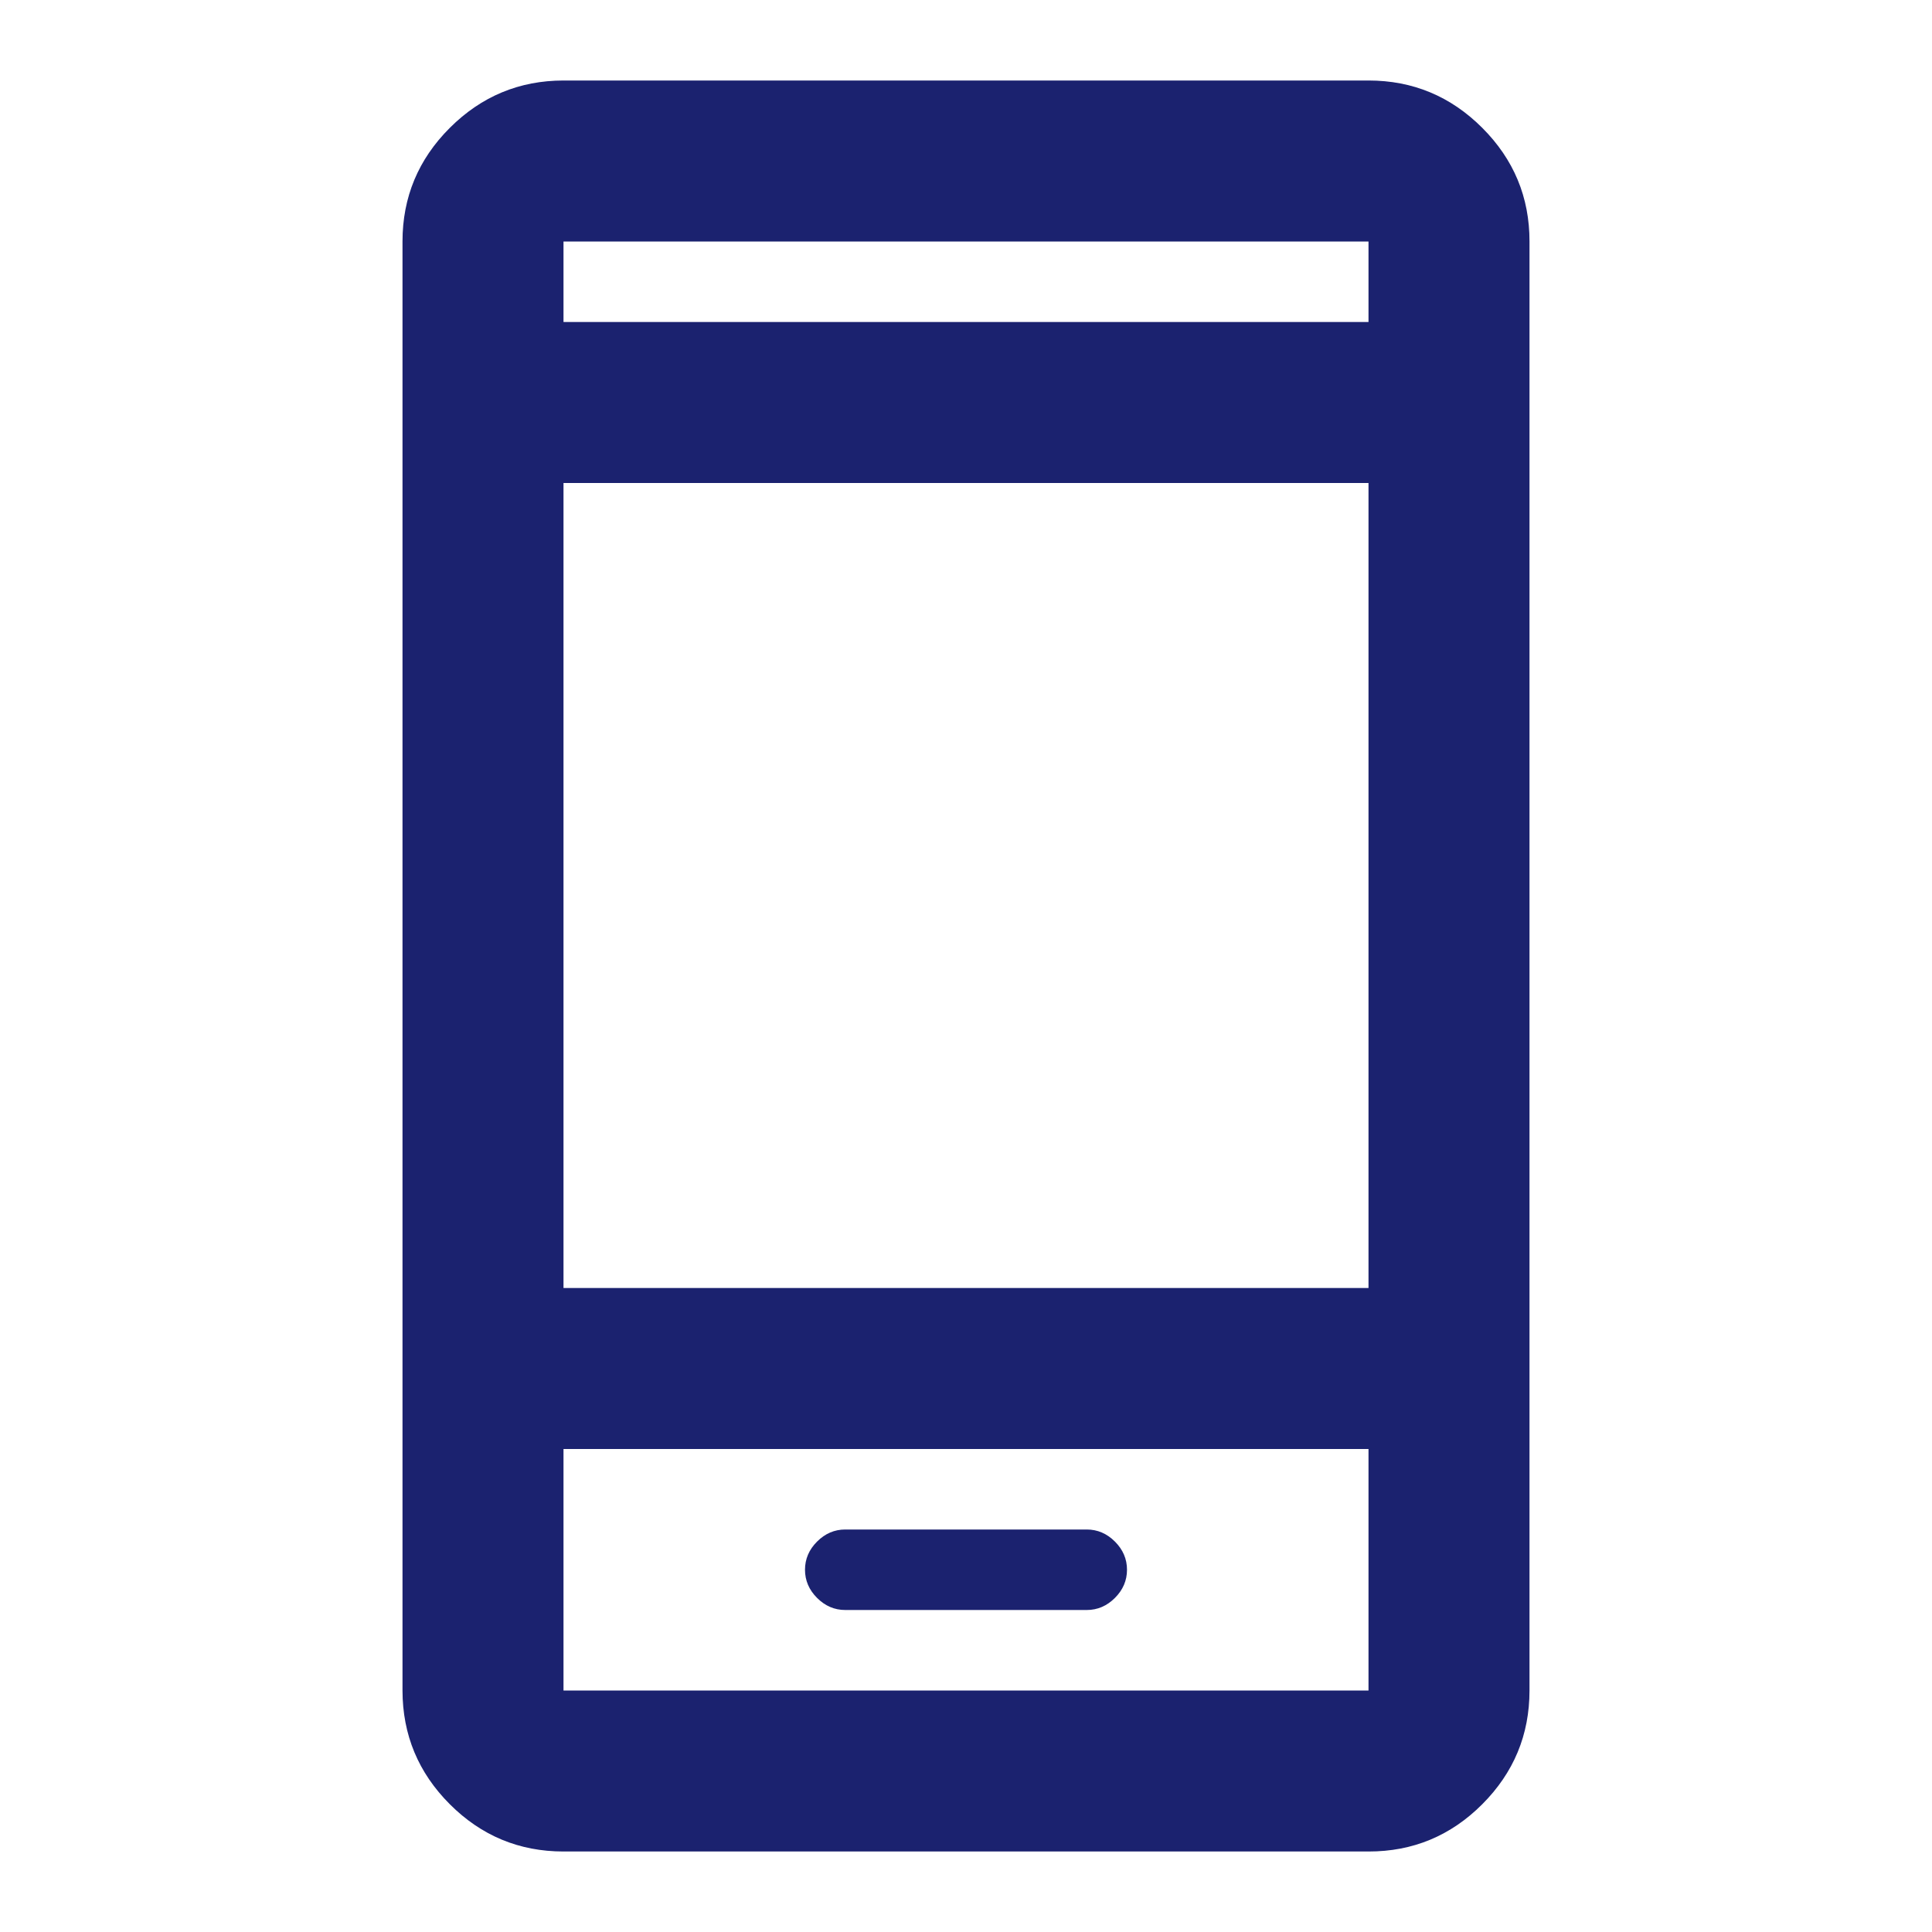
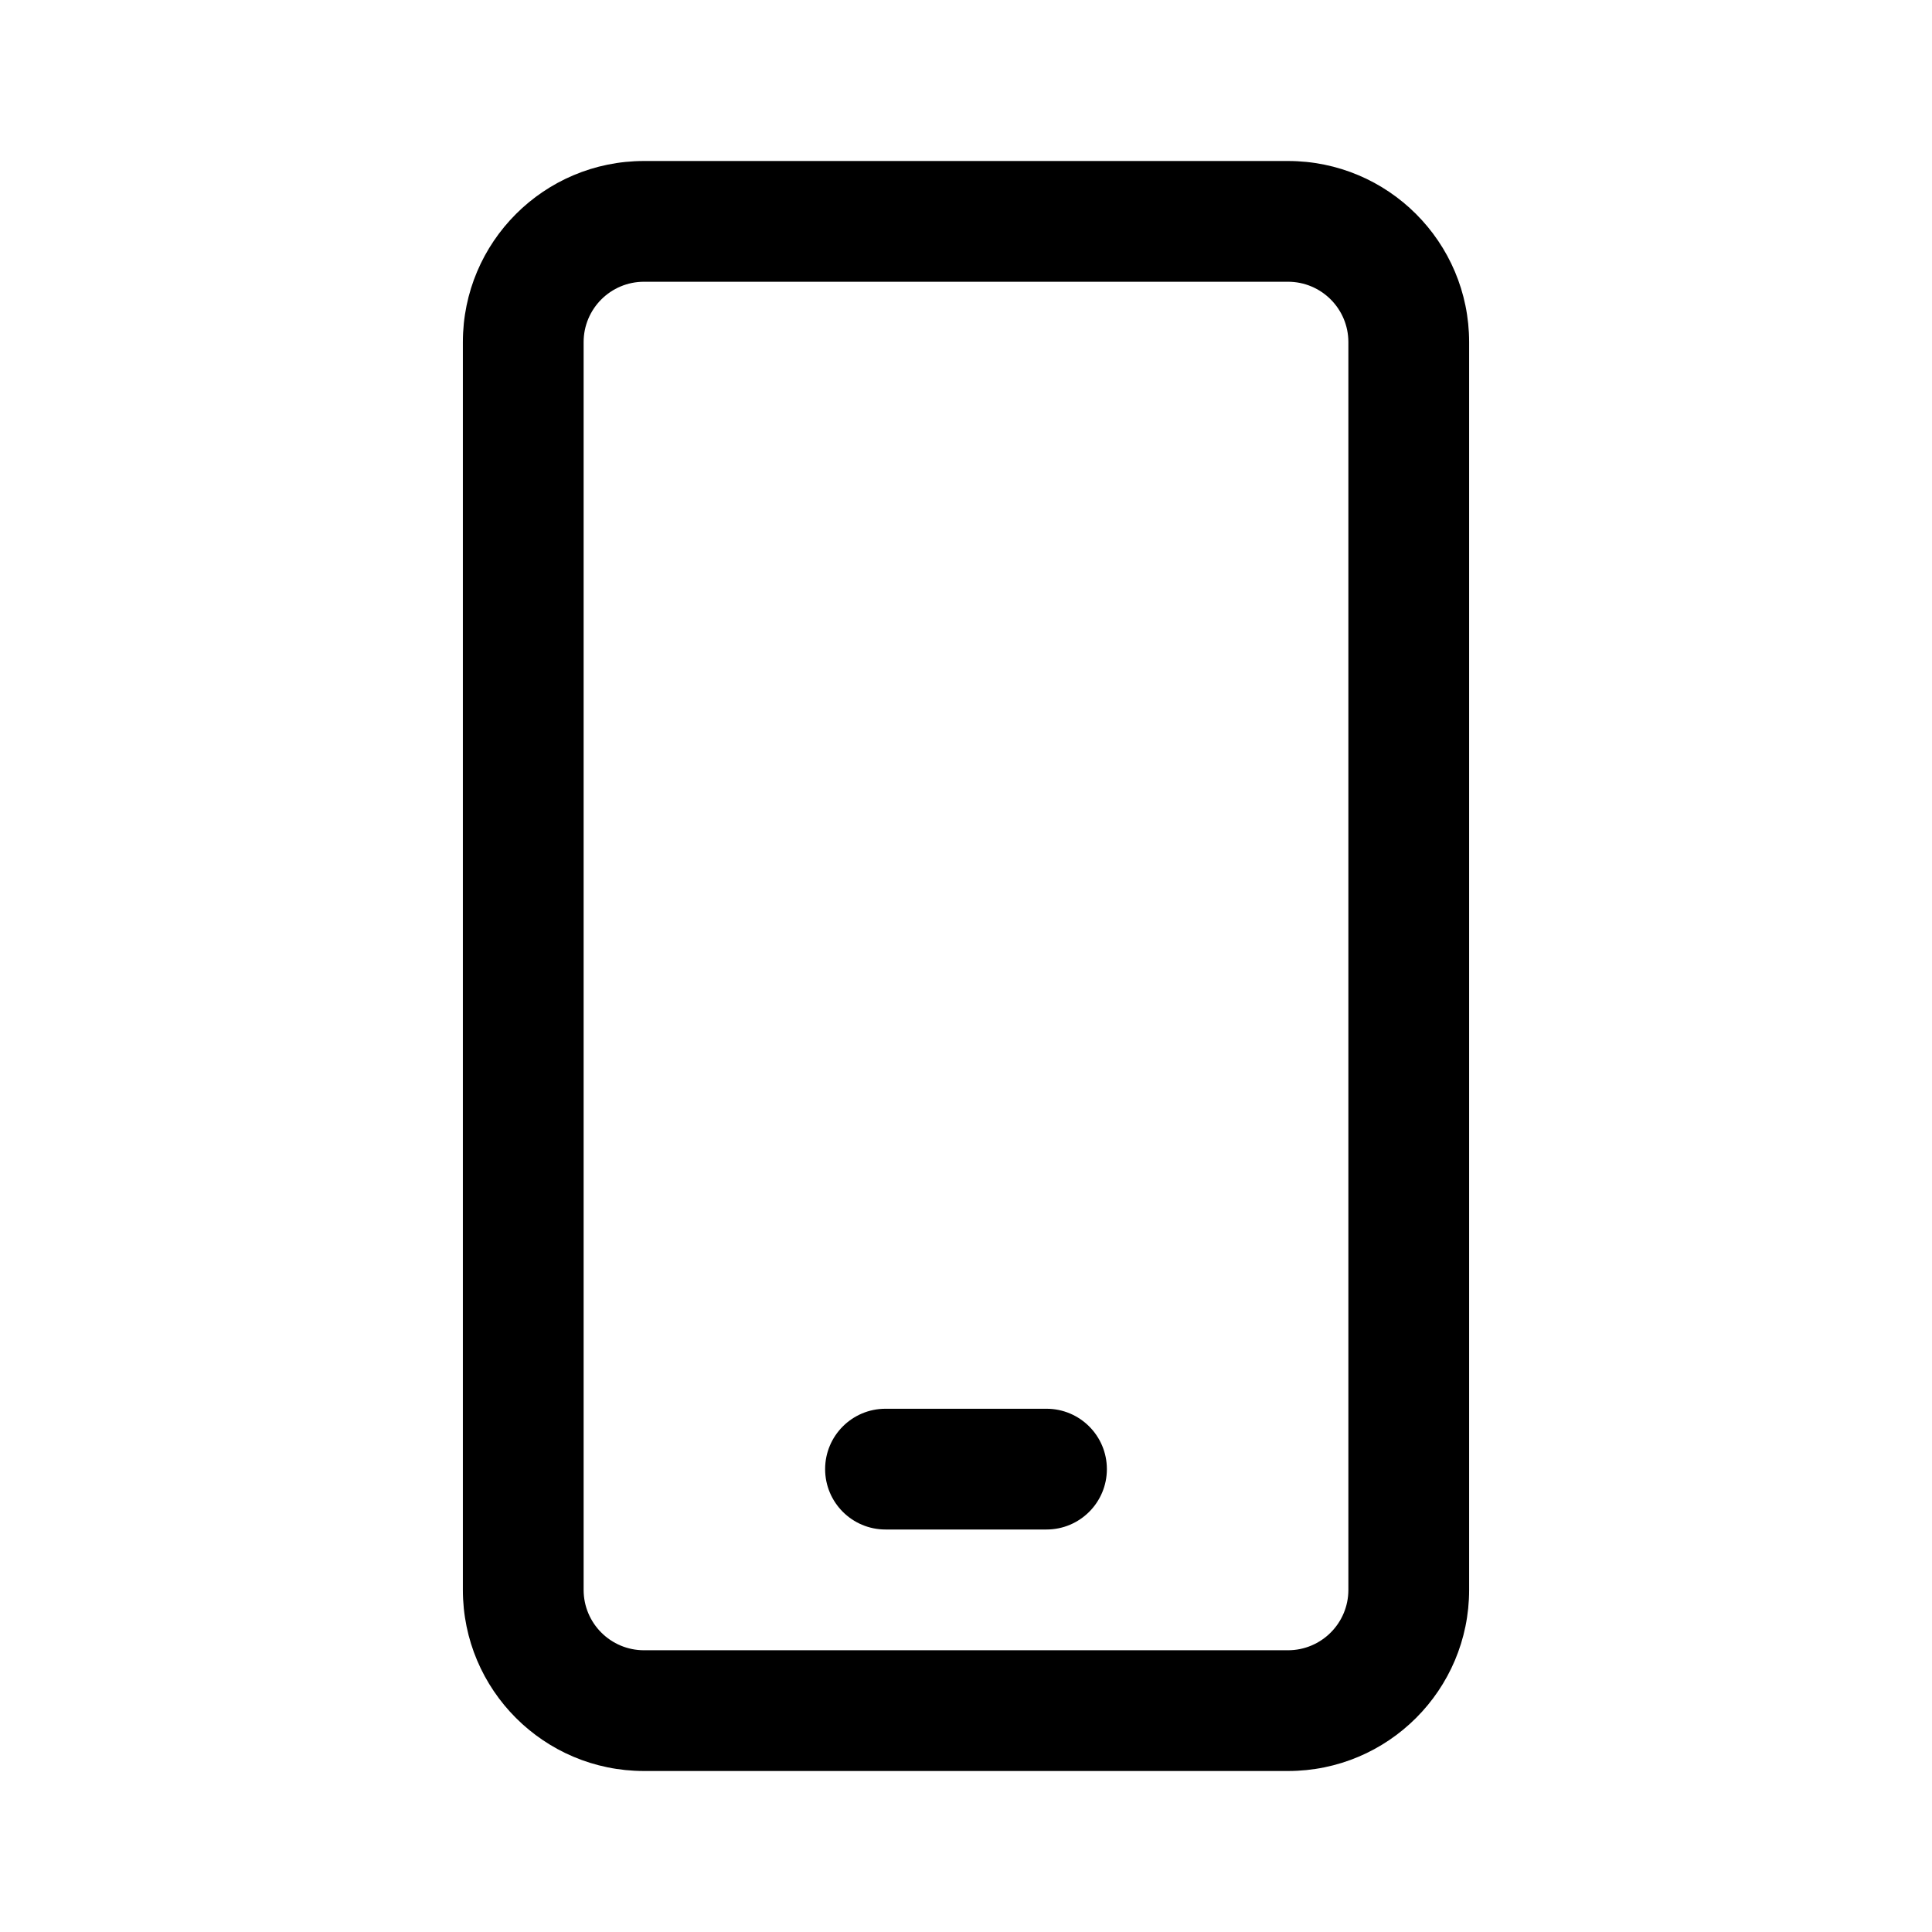
- <svg xmlns="http://www.w3.org/2000/svg" color="#1B226F" width="128" height="128" viewBox="0 0 24 24">
-   <path fill="currentColor" d="M10.5 20h3q.2 0 .35-.15t.15-.35t-.15-.35t-.35-.15h-3q-.2 0-.35.15t-.15.35t.15.35t.35.15M7 23q-.825 0-1.412-.587T5 21V3q0-.825.588-1.412T7 1h10q.825 0 1.413.588T19 3v18q0 .825-.587 1.413T17 23zm0-5v3h10v-3zm0-2h10V6H7zM7 4h10V3H7zm0 14v3zM7 4V3z" />
+ <svg xmlns="http://www.w3.org/2000/svg" width="128" height="128" viewBox="0 0 24 24">
+   <path fill="currentColor" d="M11 17.5a.75.75 0 0 0 0 1.5h2a.75.75 0 0 0 0-1.5z" />
+   <path fill="currentColor" fill-rule="evenodd" d="M8 2a2.25 2.25 0 0 0-2.25 2.25v15.5A2.25 2.25 0 0 0 8 22h8a2.25 2.25 0 0 0 2.25-2.25V4.25A2.25 2.25 0 0 0 16 2zm-.75 2.25A.75.75 0 0 1 8 3.5h8a.75.75 0 0 1 .75.75v15.5a.75.75 0 0 1-.75.75H8a.75.75 0 0 1-.75-.75z" clip-rule="evenodd" />
</svg>
